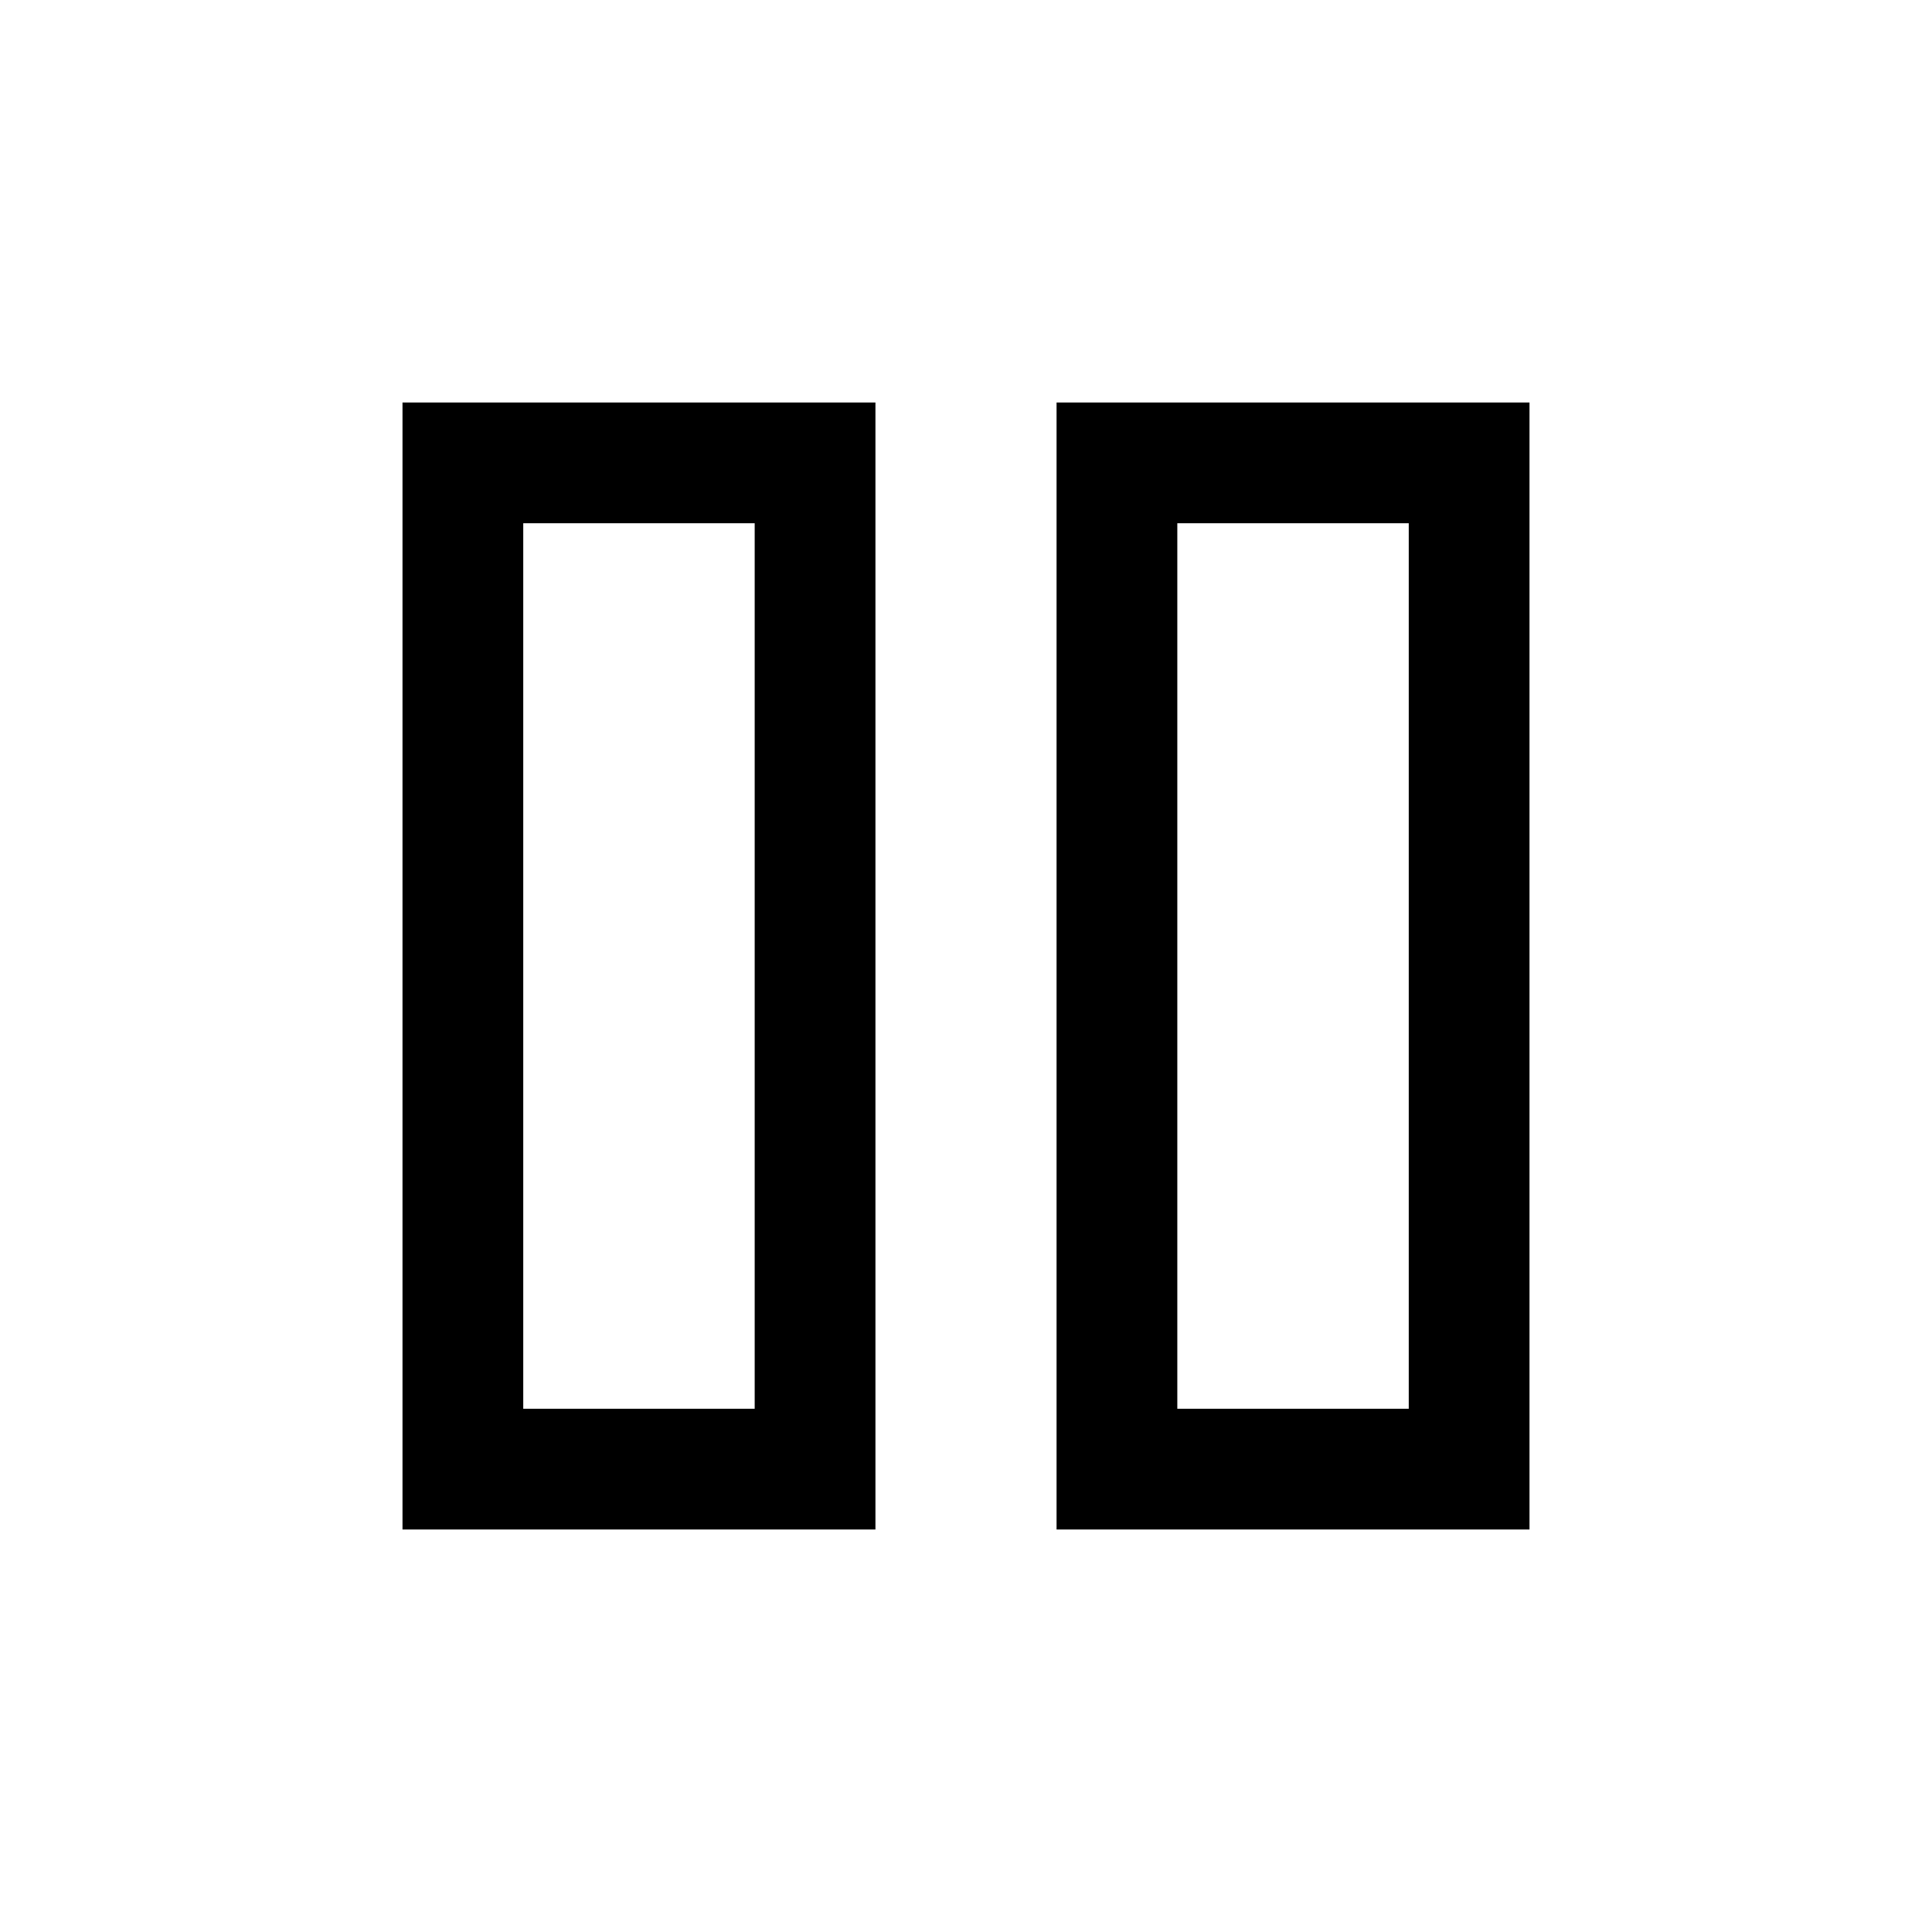
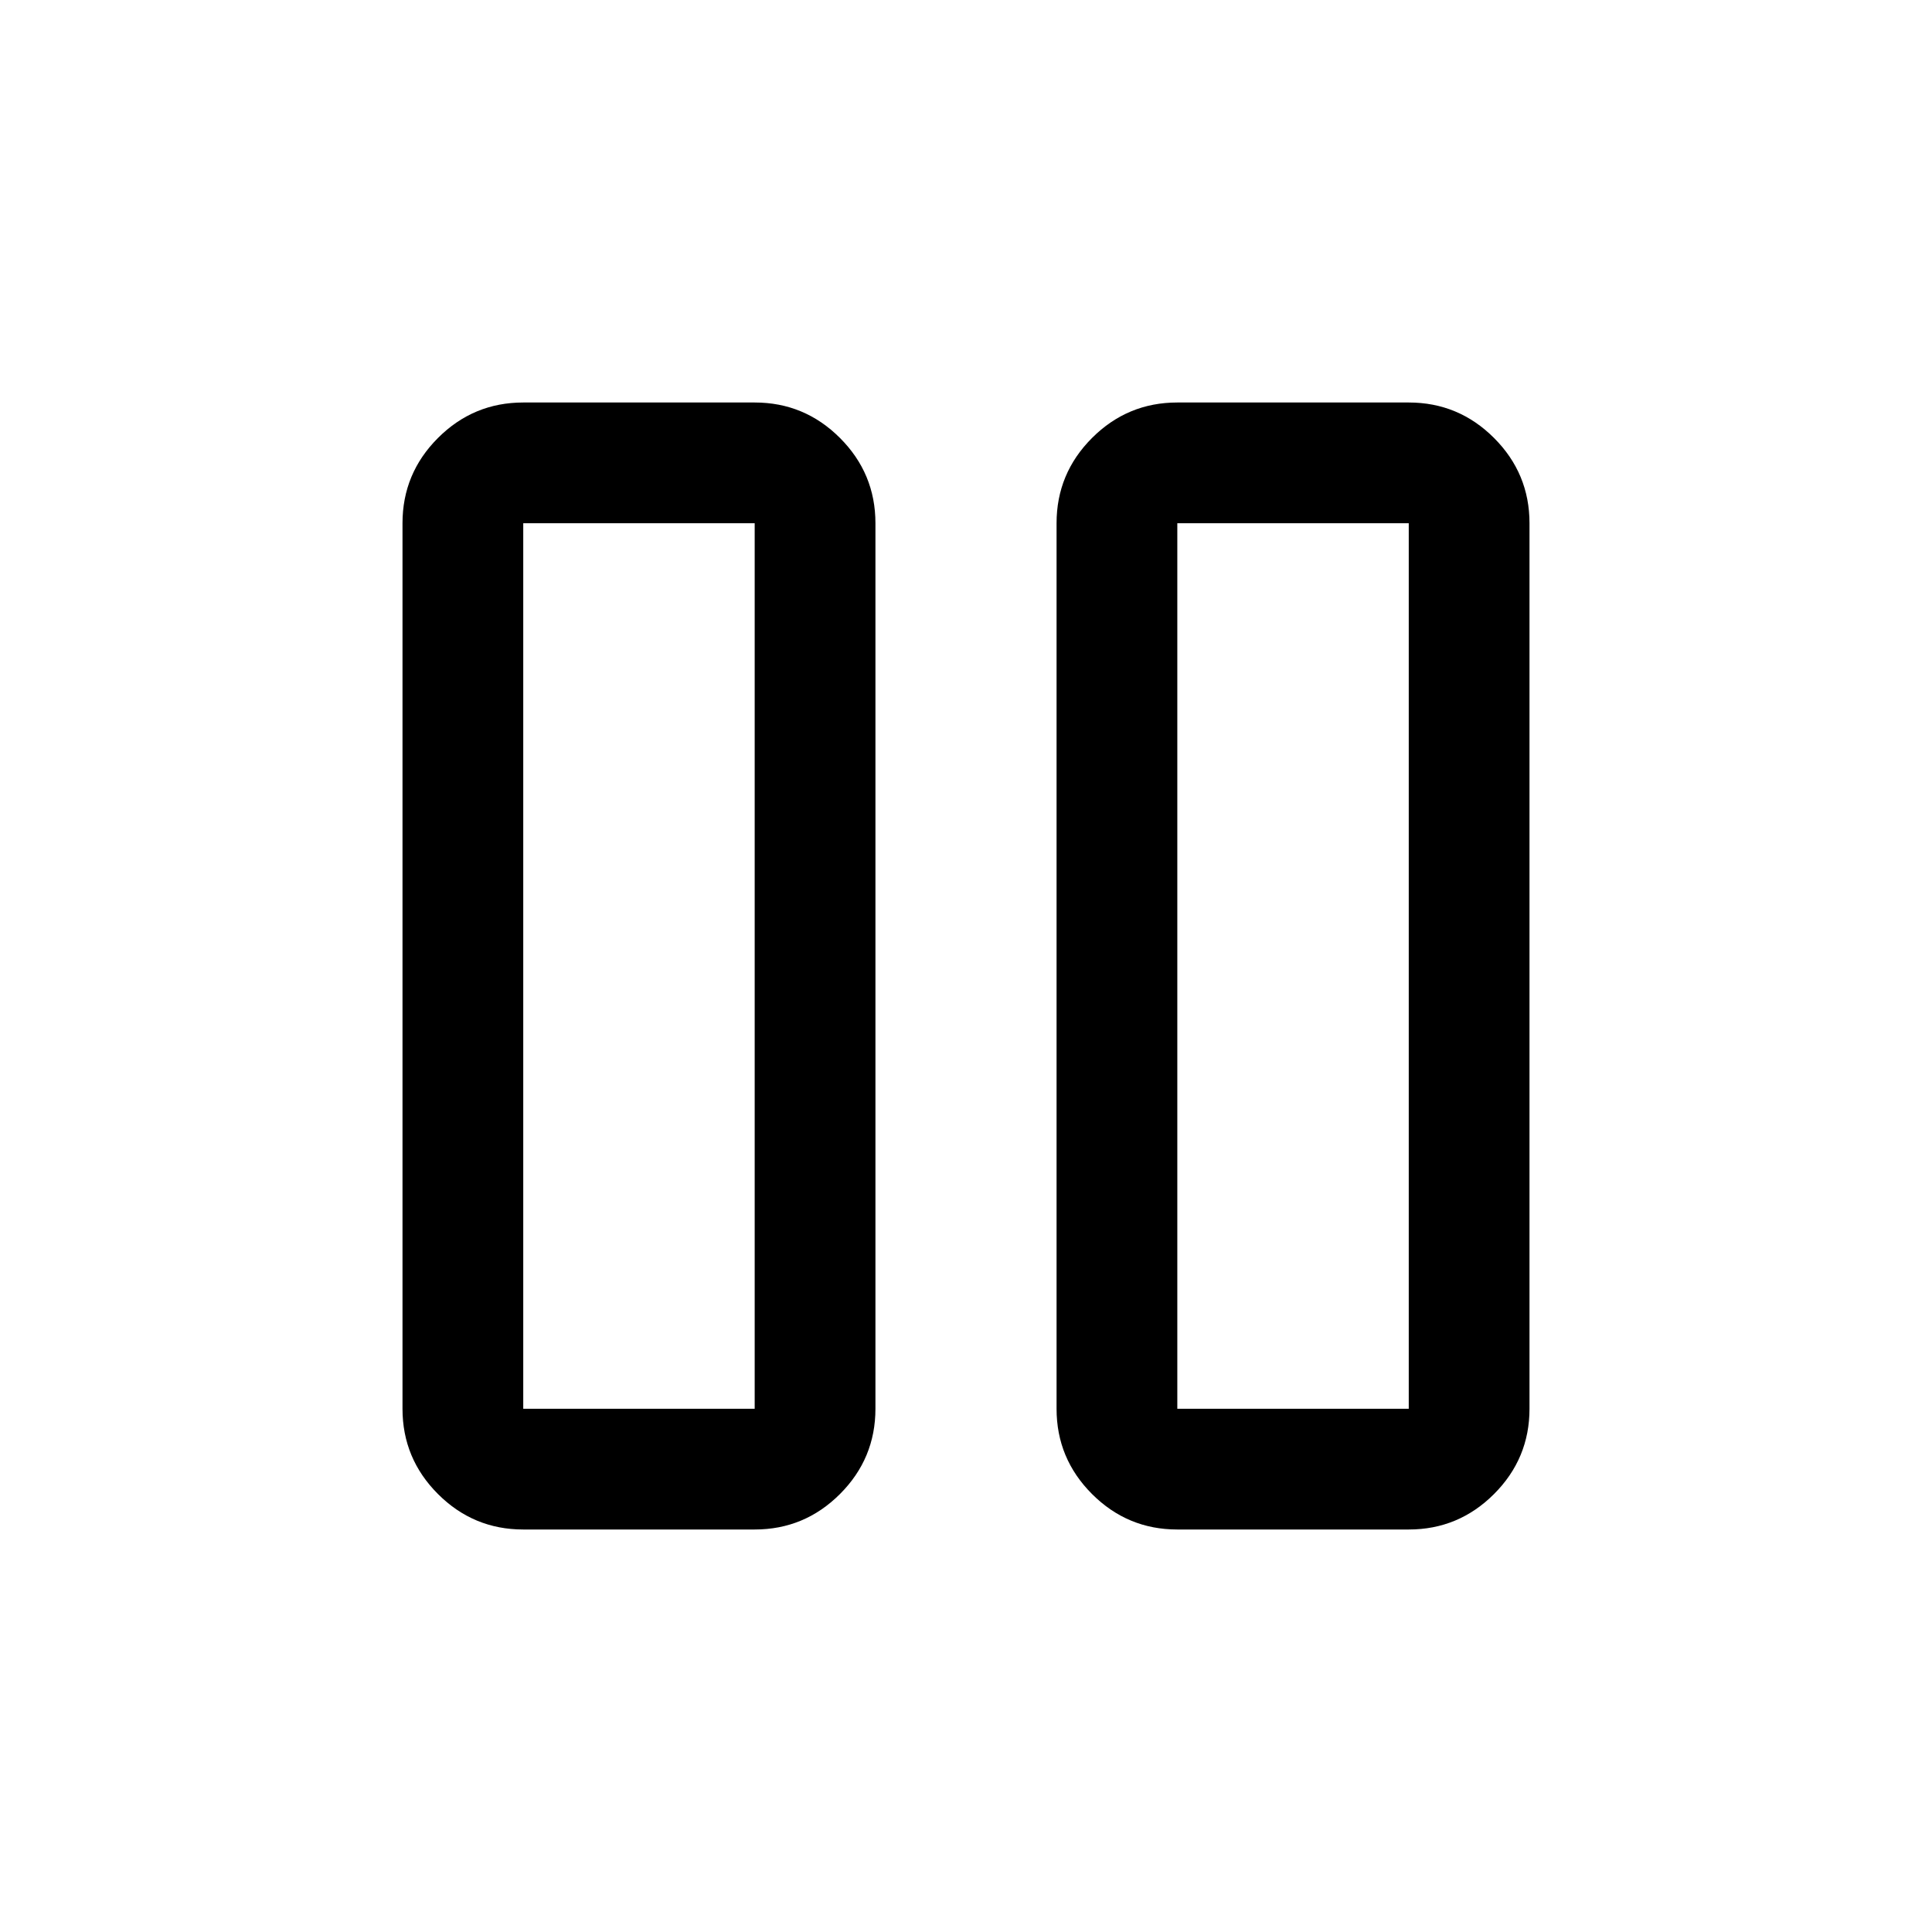
<svg xmlns="http://www.w3.org/2000/svg" height="48" viewBox="0 -960 960 960" width="48">
-   <path d="M525-200v-560h235v560H525Zm-325 0v-560h235v560H200Zm385-60h115v-440H585v440Zm-325 0h115v-440H260v440Zm0-440v440-440Zm325 0v440-440Z" />
+   <path d="M585-200q-24.75 0-42.375-17.625T525-260v-440q0-24.75 17.625-42.375T585-760h115q24.75 0 42.375 17.625T760-700v440q0 24.75-17.625 42.375T700-200H585Zm-325 0q-24.75 0-42.375-17.625T200-260v-440q0-24.75 17.625-42.375T260-760h115q24.75 0 42.375 17.625T435-700v440q0 24.75-17.625 42.375T375-200H260Zm325-60h115v-440H585v440Zm-325 0h115v-440H260v440Zm0-440v440-440Zm325 0v440-440Z" />
</svg>
